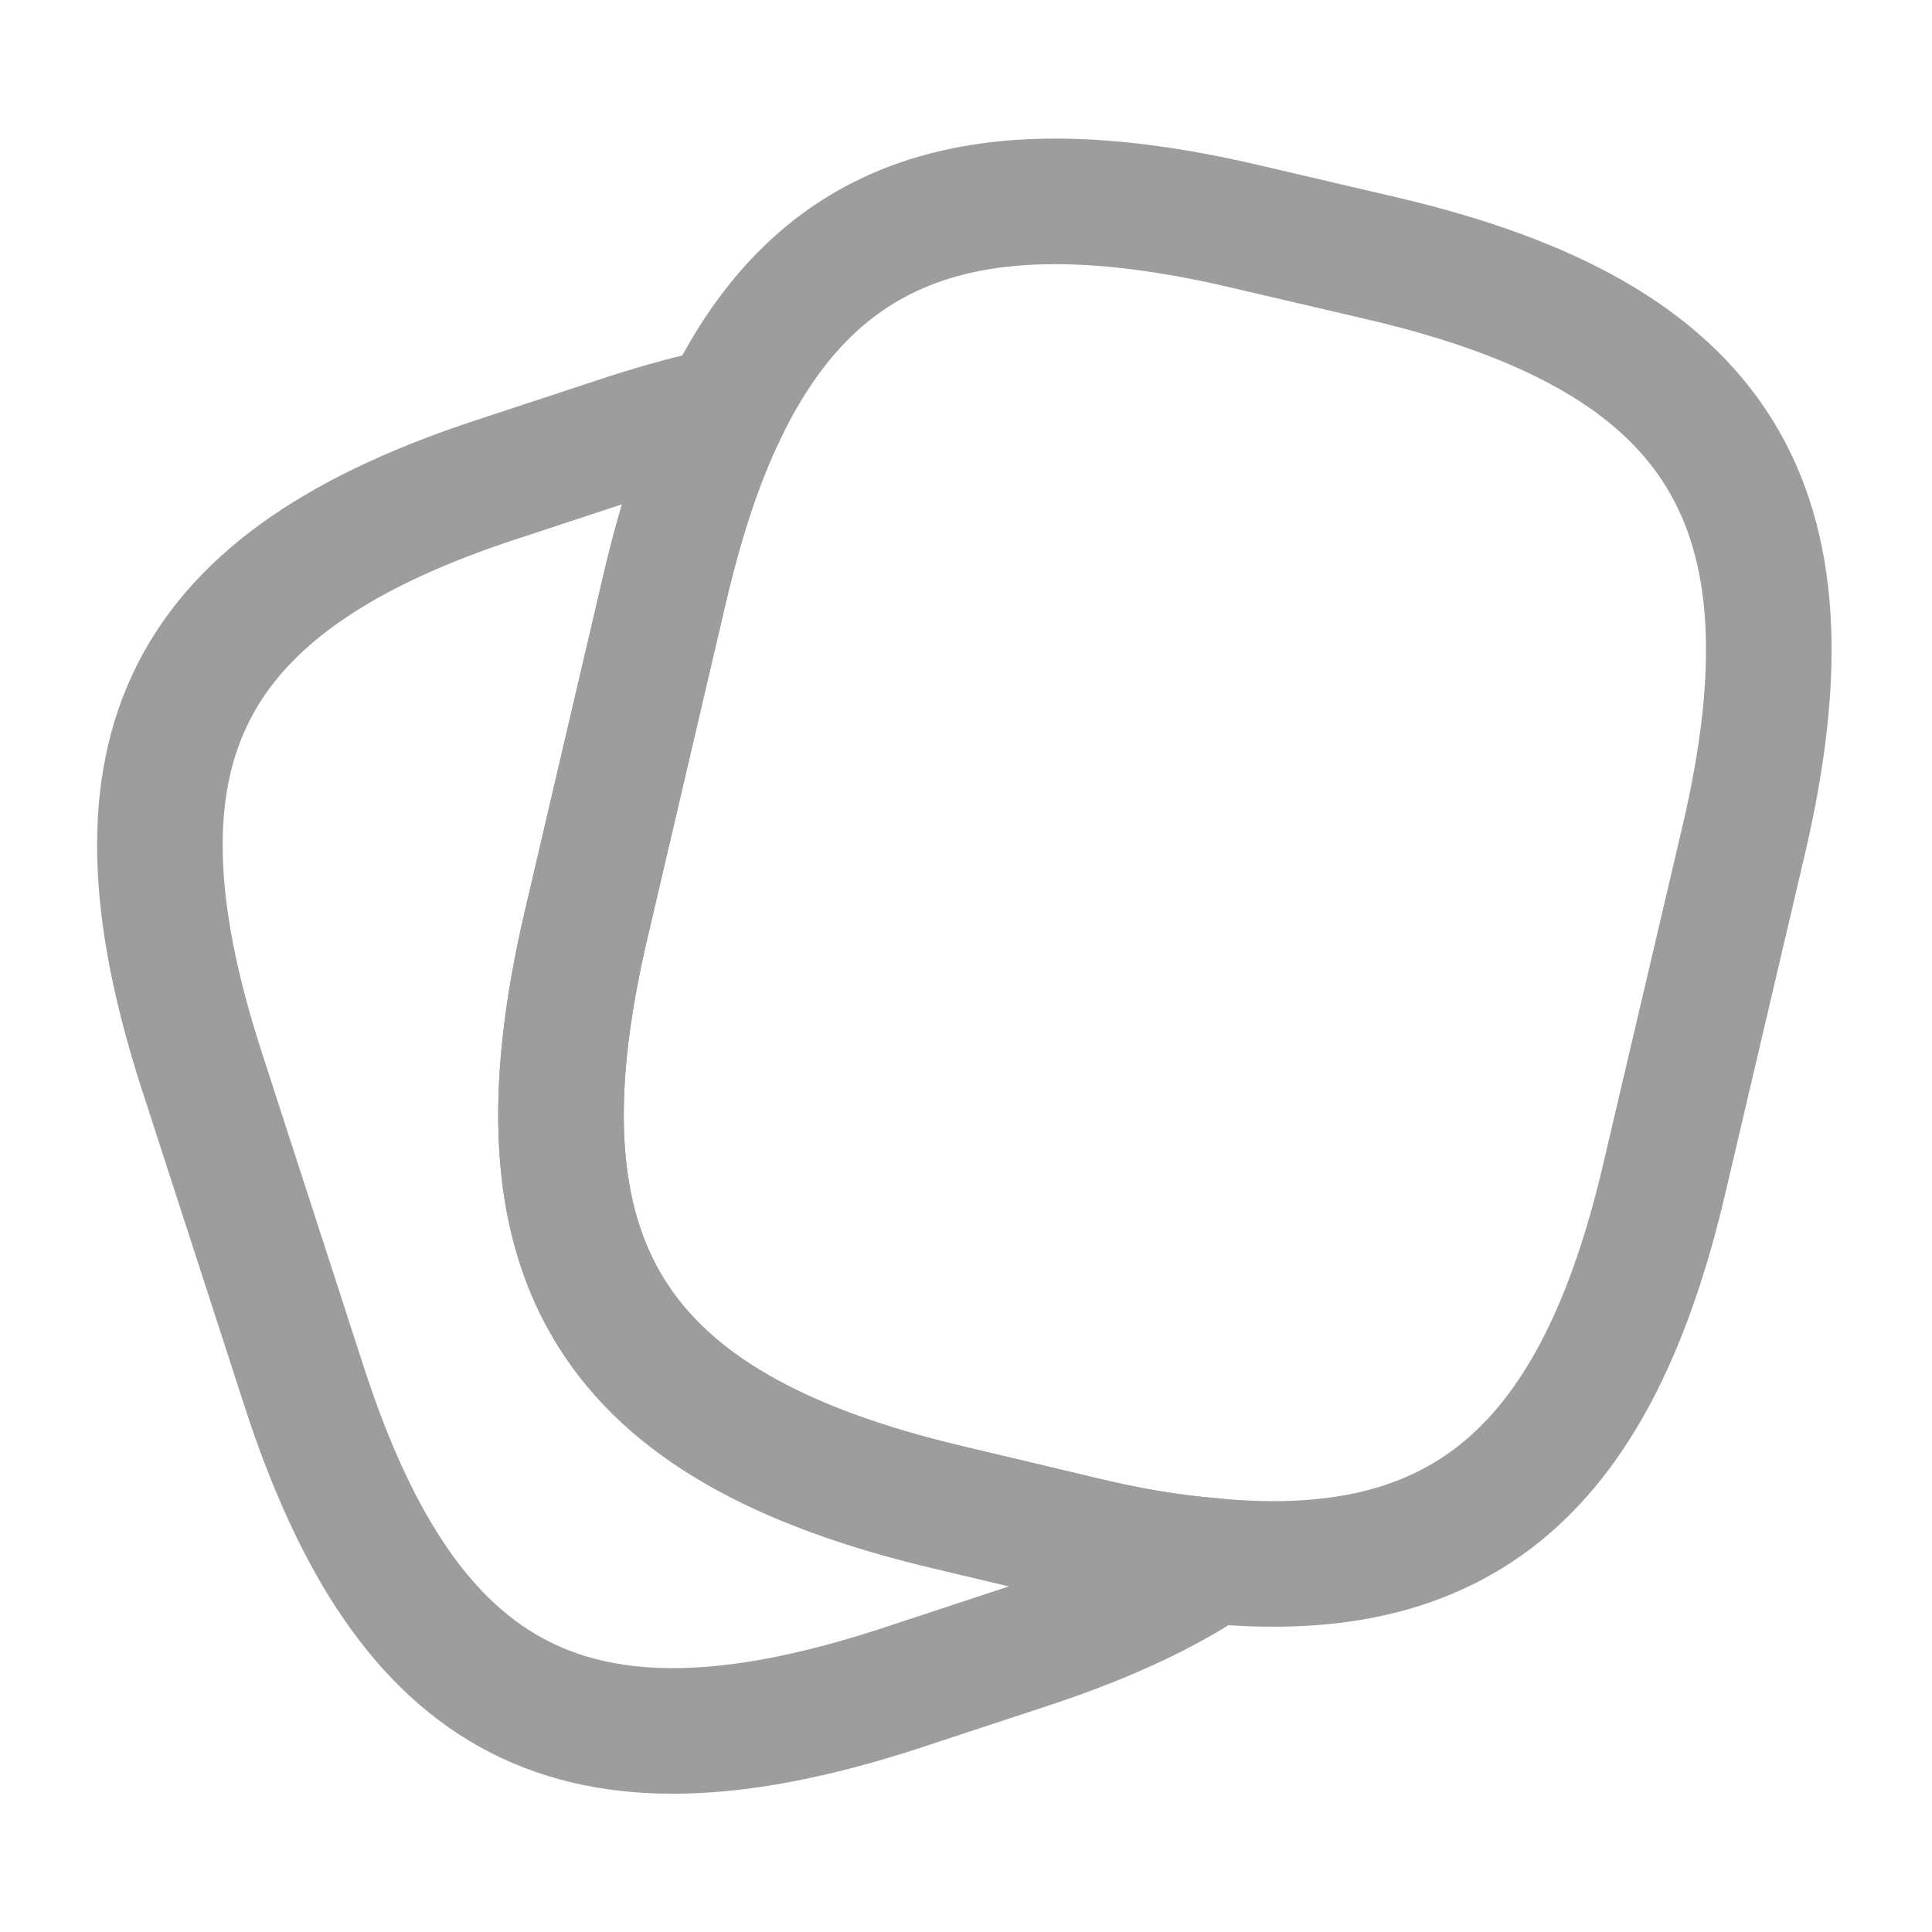
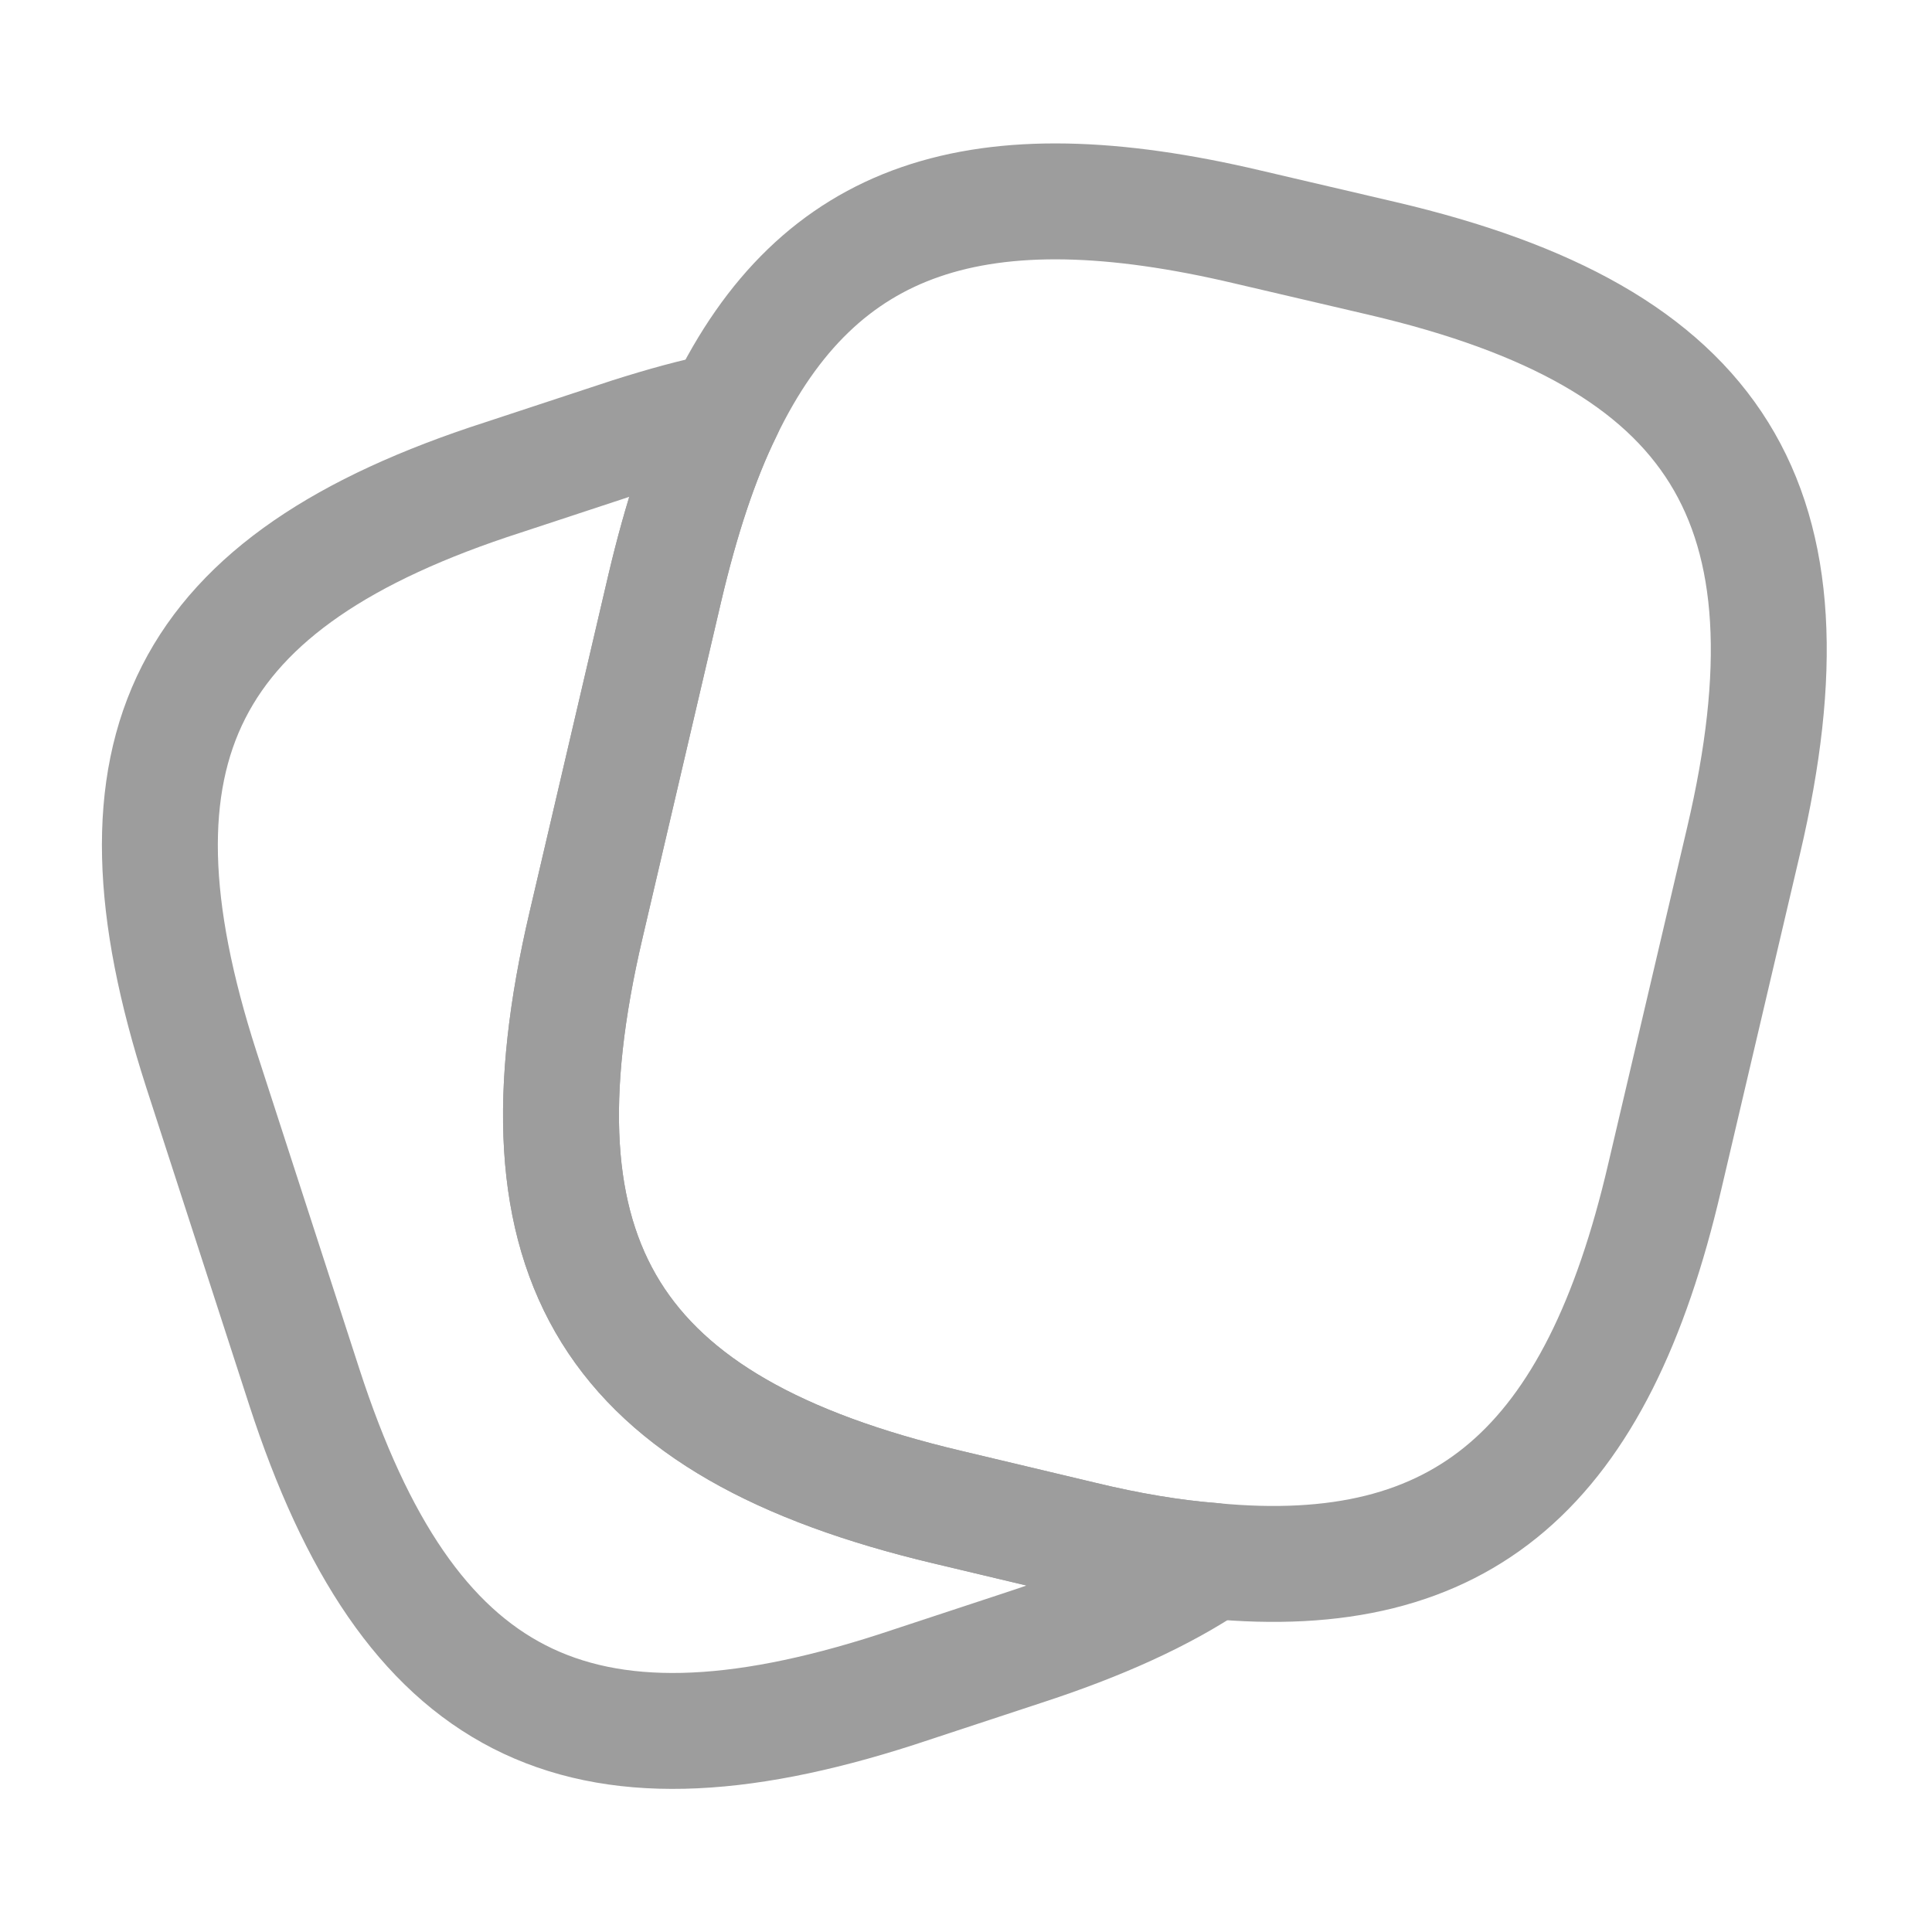
<svg xmlns="http://www.w3.org/2000/svg" width="20" height="20" viewBox="0 0 20 20" fill="none">
-   <path d="M18.05 8.7L17.233 12.183C16.533 15.192 15.15 16.408 12.55 16.158C12.133 16.125 11.683 16.05 11.2 15.933L9.8 15.6C6.325 14.775 5.25 13.058 6.067 9.575L6.883 6.083C7.05 5.375 7.25 4.758 7.5 4.25C8.475 2.233 10.133 1.692 12.917 2.35L14.308 2.675C17.8 3.492 18.867 5.217 18.05 8.7Z" stroke="#9D9D9D" stroke-width="1.3" stroke-linecap="round" stroke-linejoin="round" />
-   <path d="M12.55 16.158C12.033 16.508 11.383 16.8 10.592 17.058L9.275 17.492C5.967 18.558 4.225 17.667 3.15 14.358L2.083 11.067C1.017 7.758 1.9 6.008 5.208 4.942L6.525 4.508C6.867 4.4 7.192 4.308 7.5 4.25C7.25 4.758 7.05 5.375 6.883 6.083L6.067 9.575C5.25 13.058 6.325 14.775 9.8 15.6L11.2 15.933C11.683 16.05 12.133 16.125 12.55 16.158Z" stroke="#9D9D9D" stroke-width="1.3" stroke-linecap="round" stroke-linejoin="round" />
+   <path d="M18.05 8.7L17.233 12.183C16.533 15.192 15.15 16.408 12.55 16.158C12.133 16.125 11.683 16.05 11.2 15.933L9.8 15.6C6.325 14.775 5.25 13.058 6.067 9.575L6.883 6.083C7.05 5.375 7.25 4.758 7.5 4.25C8.475 2.233 10.133 1.692 12.917 2.35L14.308 2.675C17.8 3.492 18.867 5.217 18.05 8.7Z" stroke="#9D9D9D" stroke-width="1.2" stroke-linecap="round" stroke-linejoin="round" />
+   <path d="M12.55 16.158C12.033 16.508 11.383 16.8 10.592 17.058L9.275 17.492C5.967 18.558 4.225 17.667 3.15 14.358L2.083 11.067C1.017 7.758 1.9 6.008 5.208 4.942L6.525 4.508C6.867 4.4 7.192 4.308 7.5 4.25C7.25 4.758 7.05 5.375 6.883 6.083L6.067 9.575C5.25 13.058 6.325 14.775 9.8 15.6L11.2 15.933C11.683 16.05 12.133 16.125 12.55 16.158Z" stroke="#9D9D9D" stroke-width="1.2" stroke-linecap="round" stroke-linejoin="round" />
</svg>
